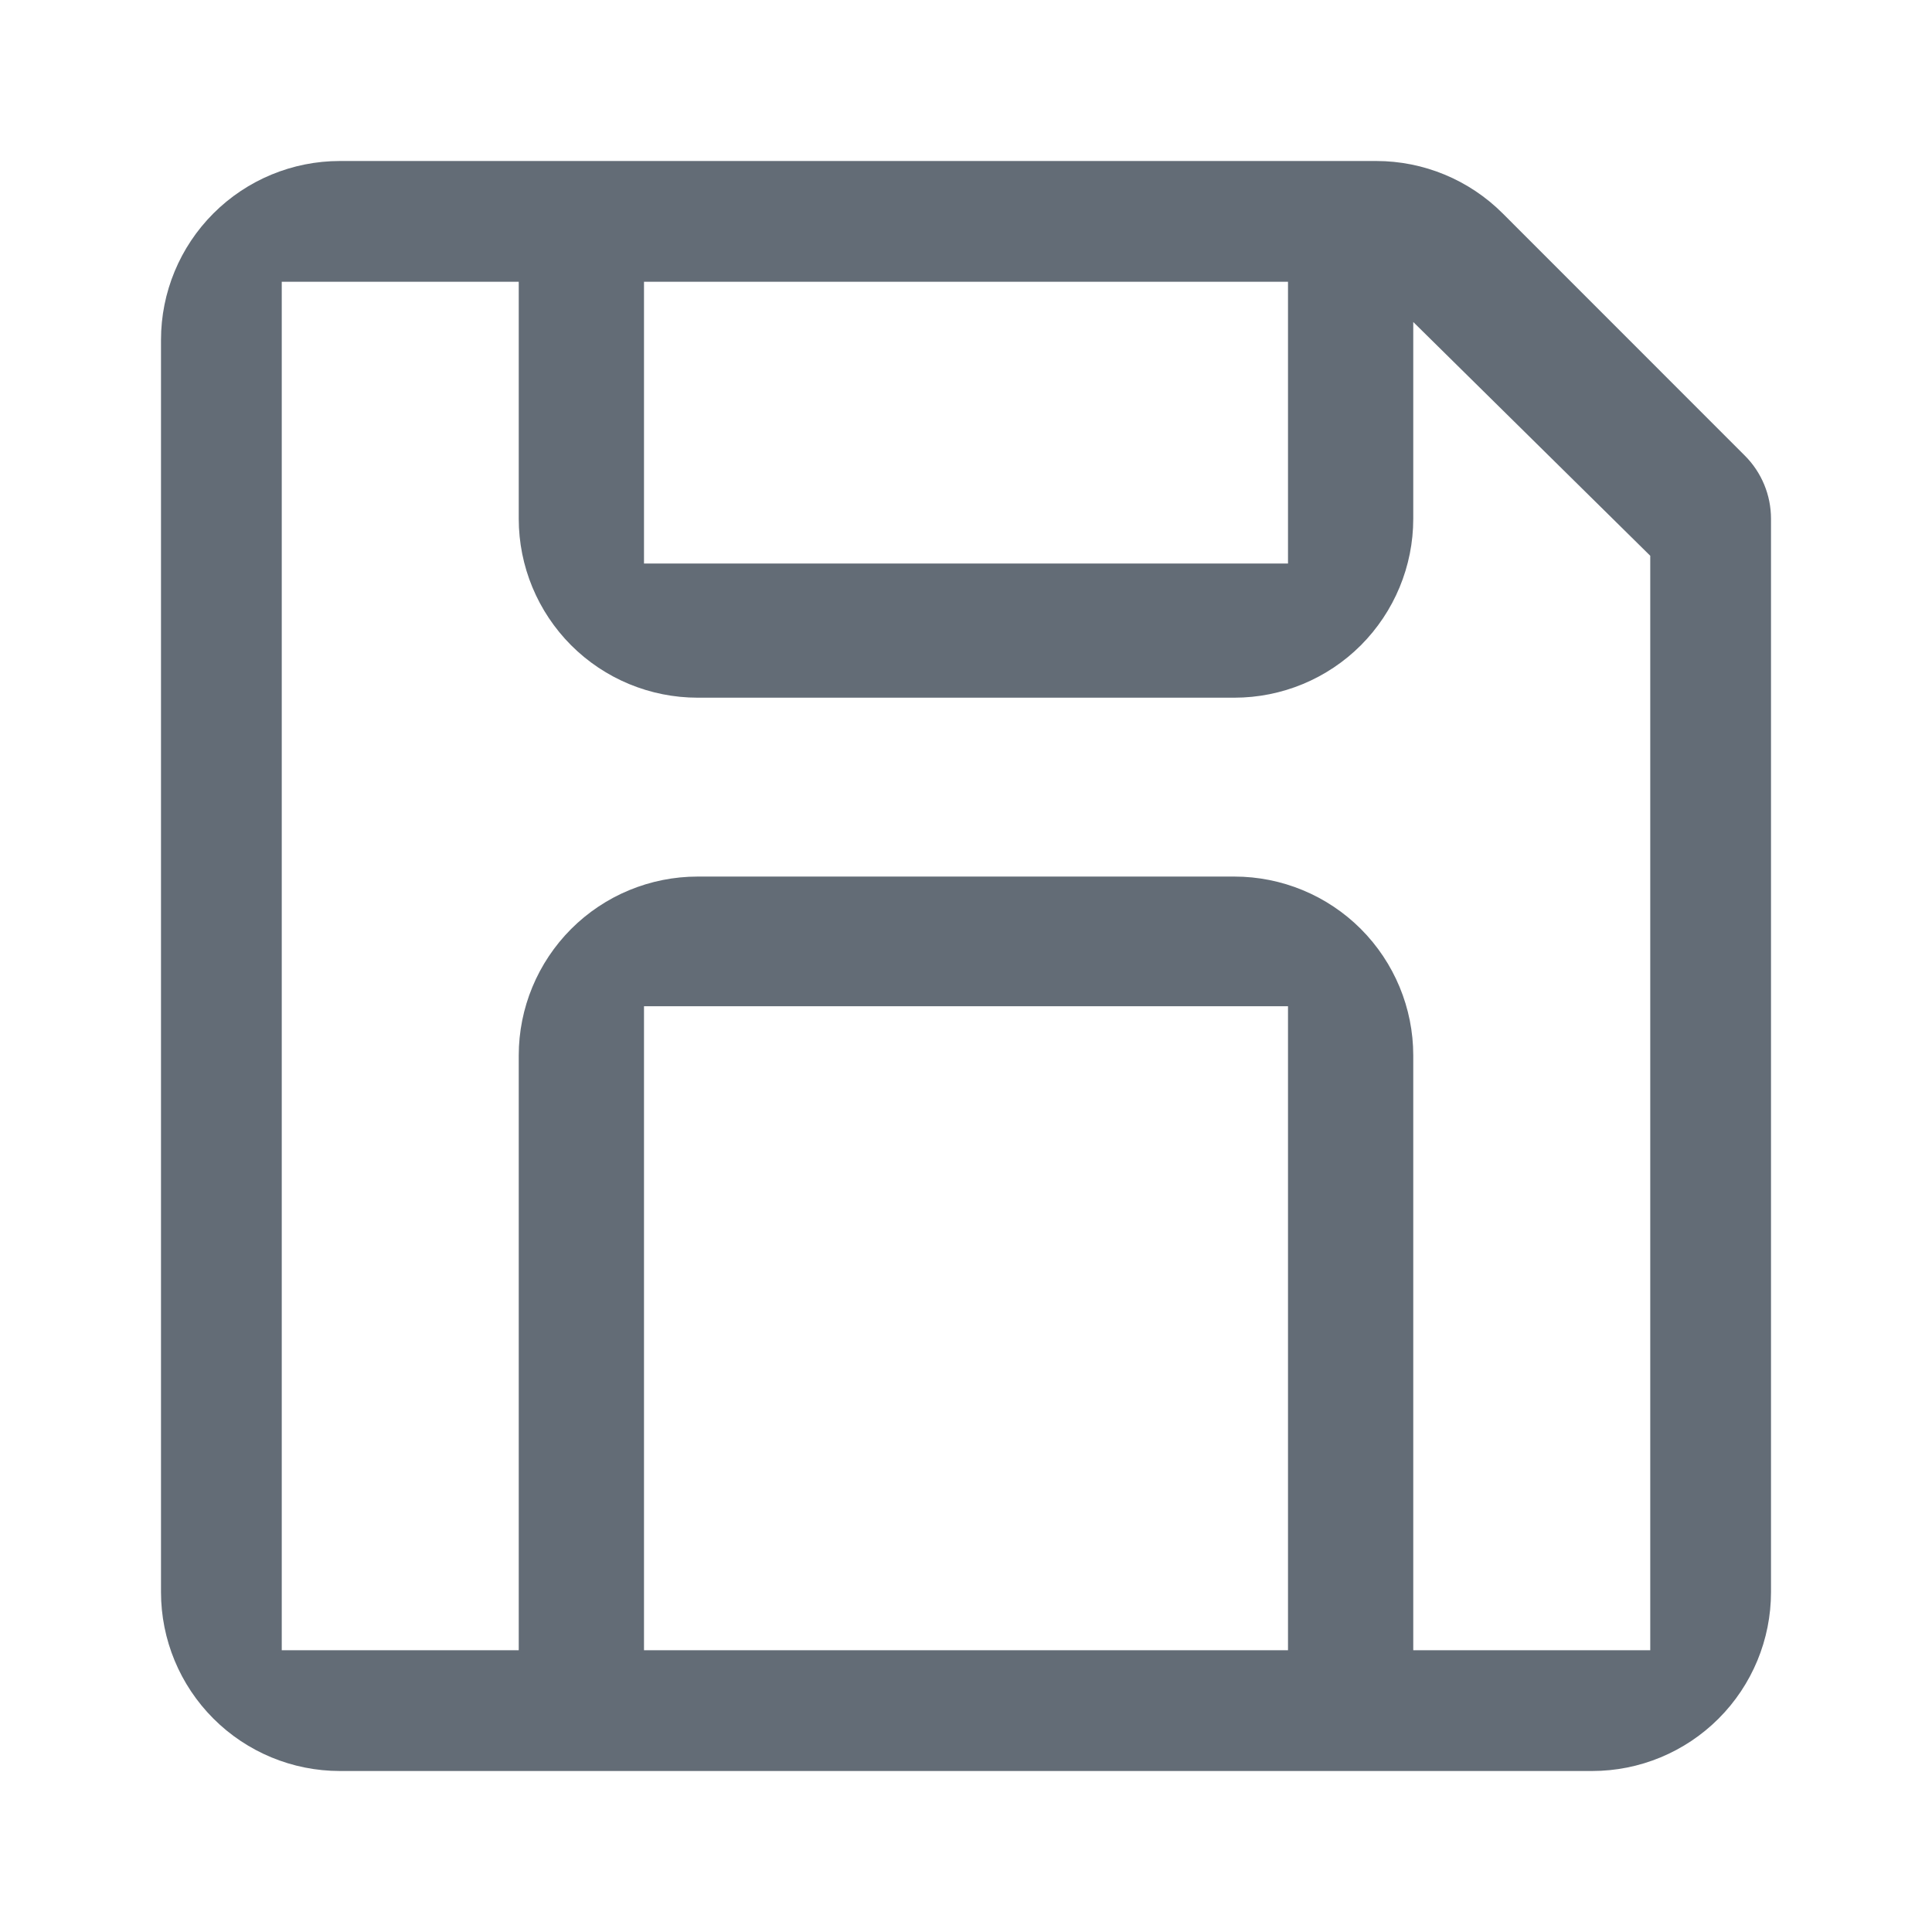
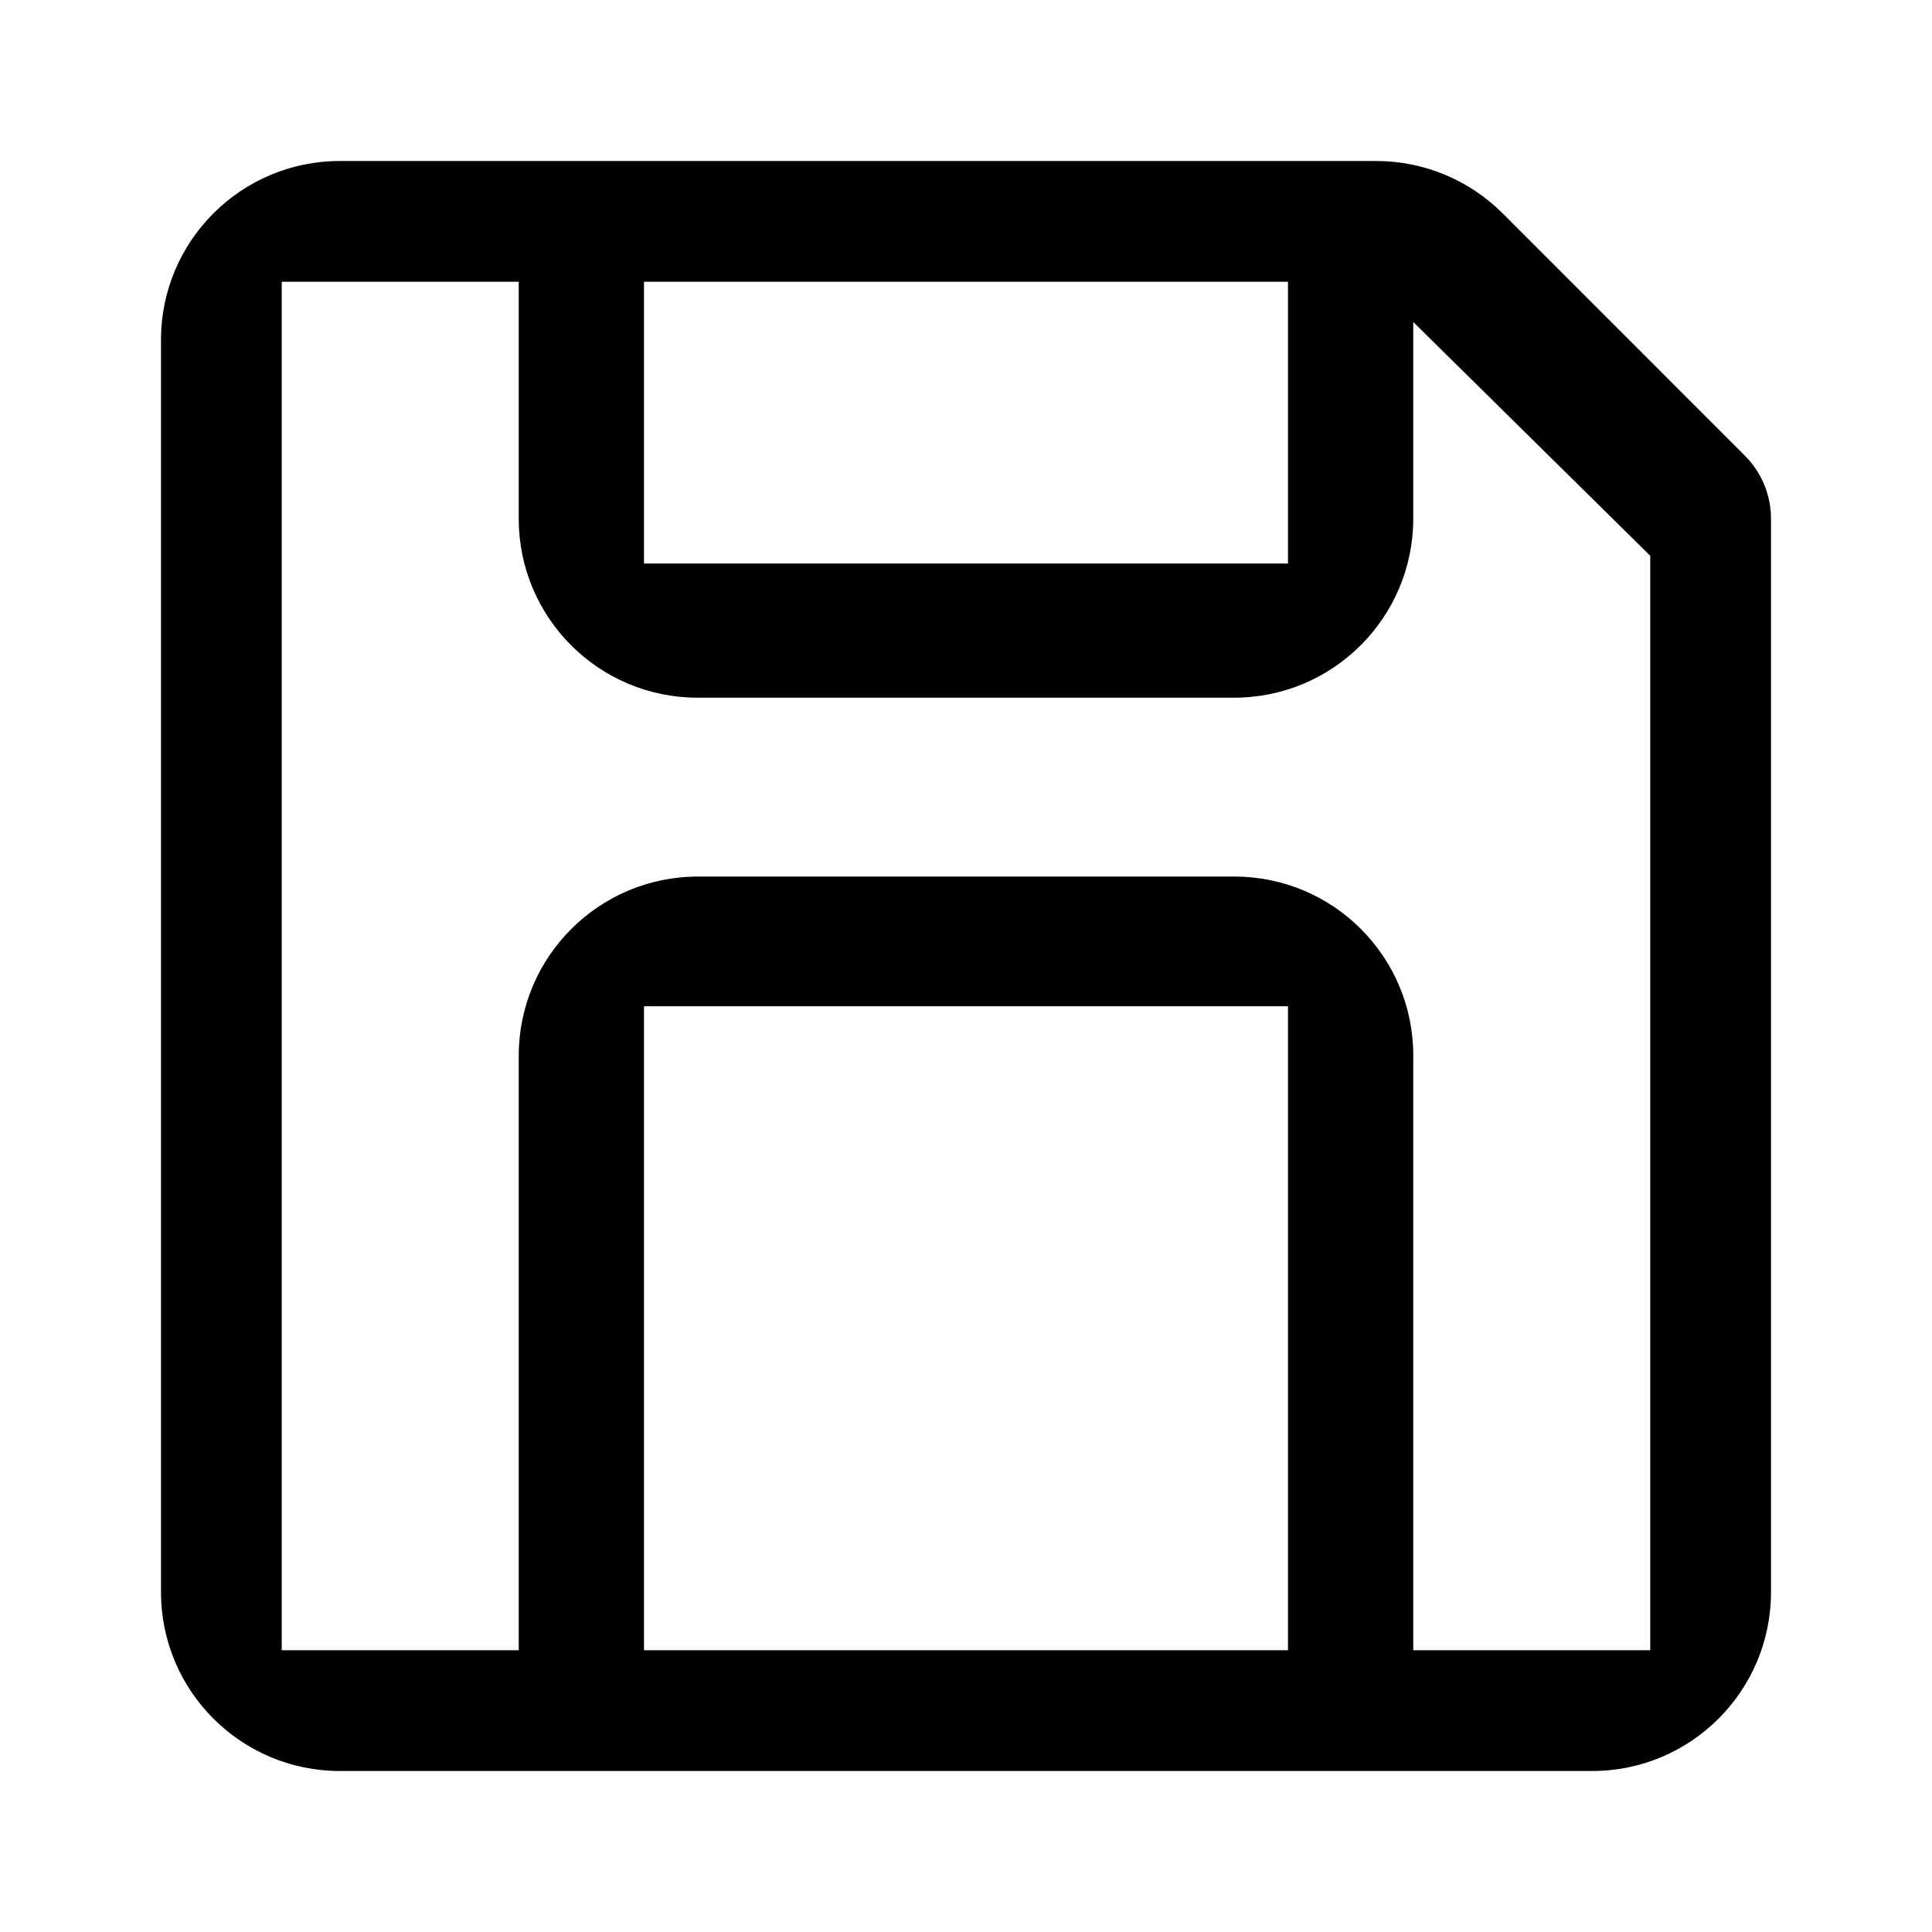
- <svg xmlns="http://www.w3.org/2000/svg" width="24" height="24" viewBox="0 0 24 24" fill="none">
-   <path d="M2 4.222C2 3.633 2.234 3.068 2.651 2.651C3.068 2.234 3.633 2 4.222 2H17.096C17.685 2 18.25 2.234 18.667 2.651L21.674 5.659C21.883 5.867 22 6.15 22 6.444V19.778C22 20.367 21.766 20.932 21.349 21.349C20.932 21.766 20.367 22 19.778 22H4.222C3.633 22 3.068 21.766 2.651 21.349C2.234 20.932 2 20.367 2 19.778V4.222ZM8 20.5H16V12.5H8V20.5ZM17.556 20.5H20.5V6.904L17.556 4V6.444C17.556 7.034 17.321 7.599 16.905 8.016C16.488 8.433 15.923 8.667 15.333 8.667H8.667C8.077 8.667 7.512 8.433 7.095 8.016C6.679 7.599 6.444 7.034 6.444 6.444V3.5H3.5V20.5H6.444V13.111C6.444 12.522 6.679 11.957 7.095 11.54C7.512 11.123 8.077 10.889 8.667 10.889H15.333C15.923 10.889 16.488 11.123 16.905 11.54C17.321 11.957 17.556 12.522 17.556 13.111V20.5ZM8 3.5V7H16V3.5H8Z" fill="#636C76" />
+ <svg xmlns="http://www.w3.org/2000/svg" width="24" height="24" viewBox="0 0 24 24">
+   <path d="M2 4.222A2.222 2.222 0 0 1 4.222 2h12.874c.589 0 1.154.234 1.571.651l3.007 3.008c.209.208.326.491.326.785v13.334A2.222 2.222 0 0 1 19.778 22H4.222A2.222 2.222 0 0 1 2 19.778V4.222ZM8 20.5h8v-8H8v8Zm9.556 0H20.5V6.904L17.556 4v2.444a2.226 2.226 0 0 1-2.223 2.223H8.667a2.222 2.222 0 0 1-2.223-2.223V3.5H3.5v17h2.944v-7.389a2.226 2.226 0 0 1 2.223-2.222h6.666a2.222 2.222 0 0 1 2.223 2.222V20.5ZM8 3.5V7h8V3.5H8Z" />
</svg>
